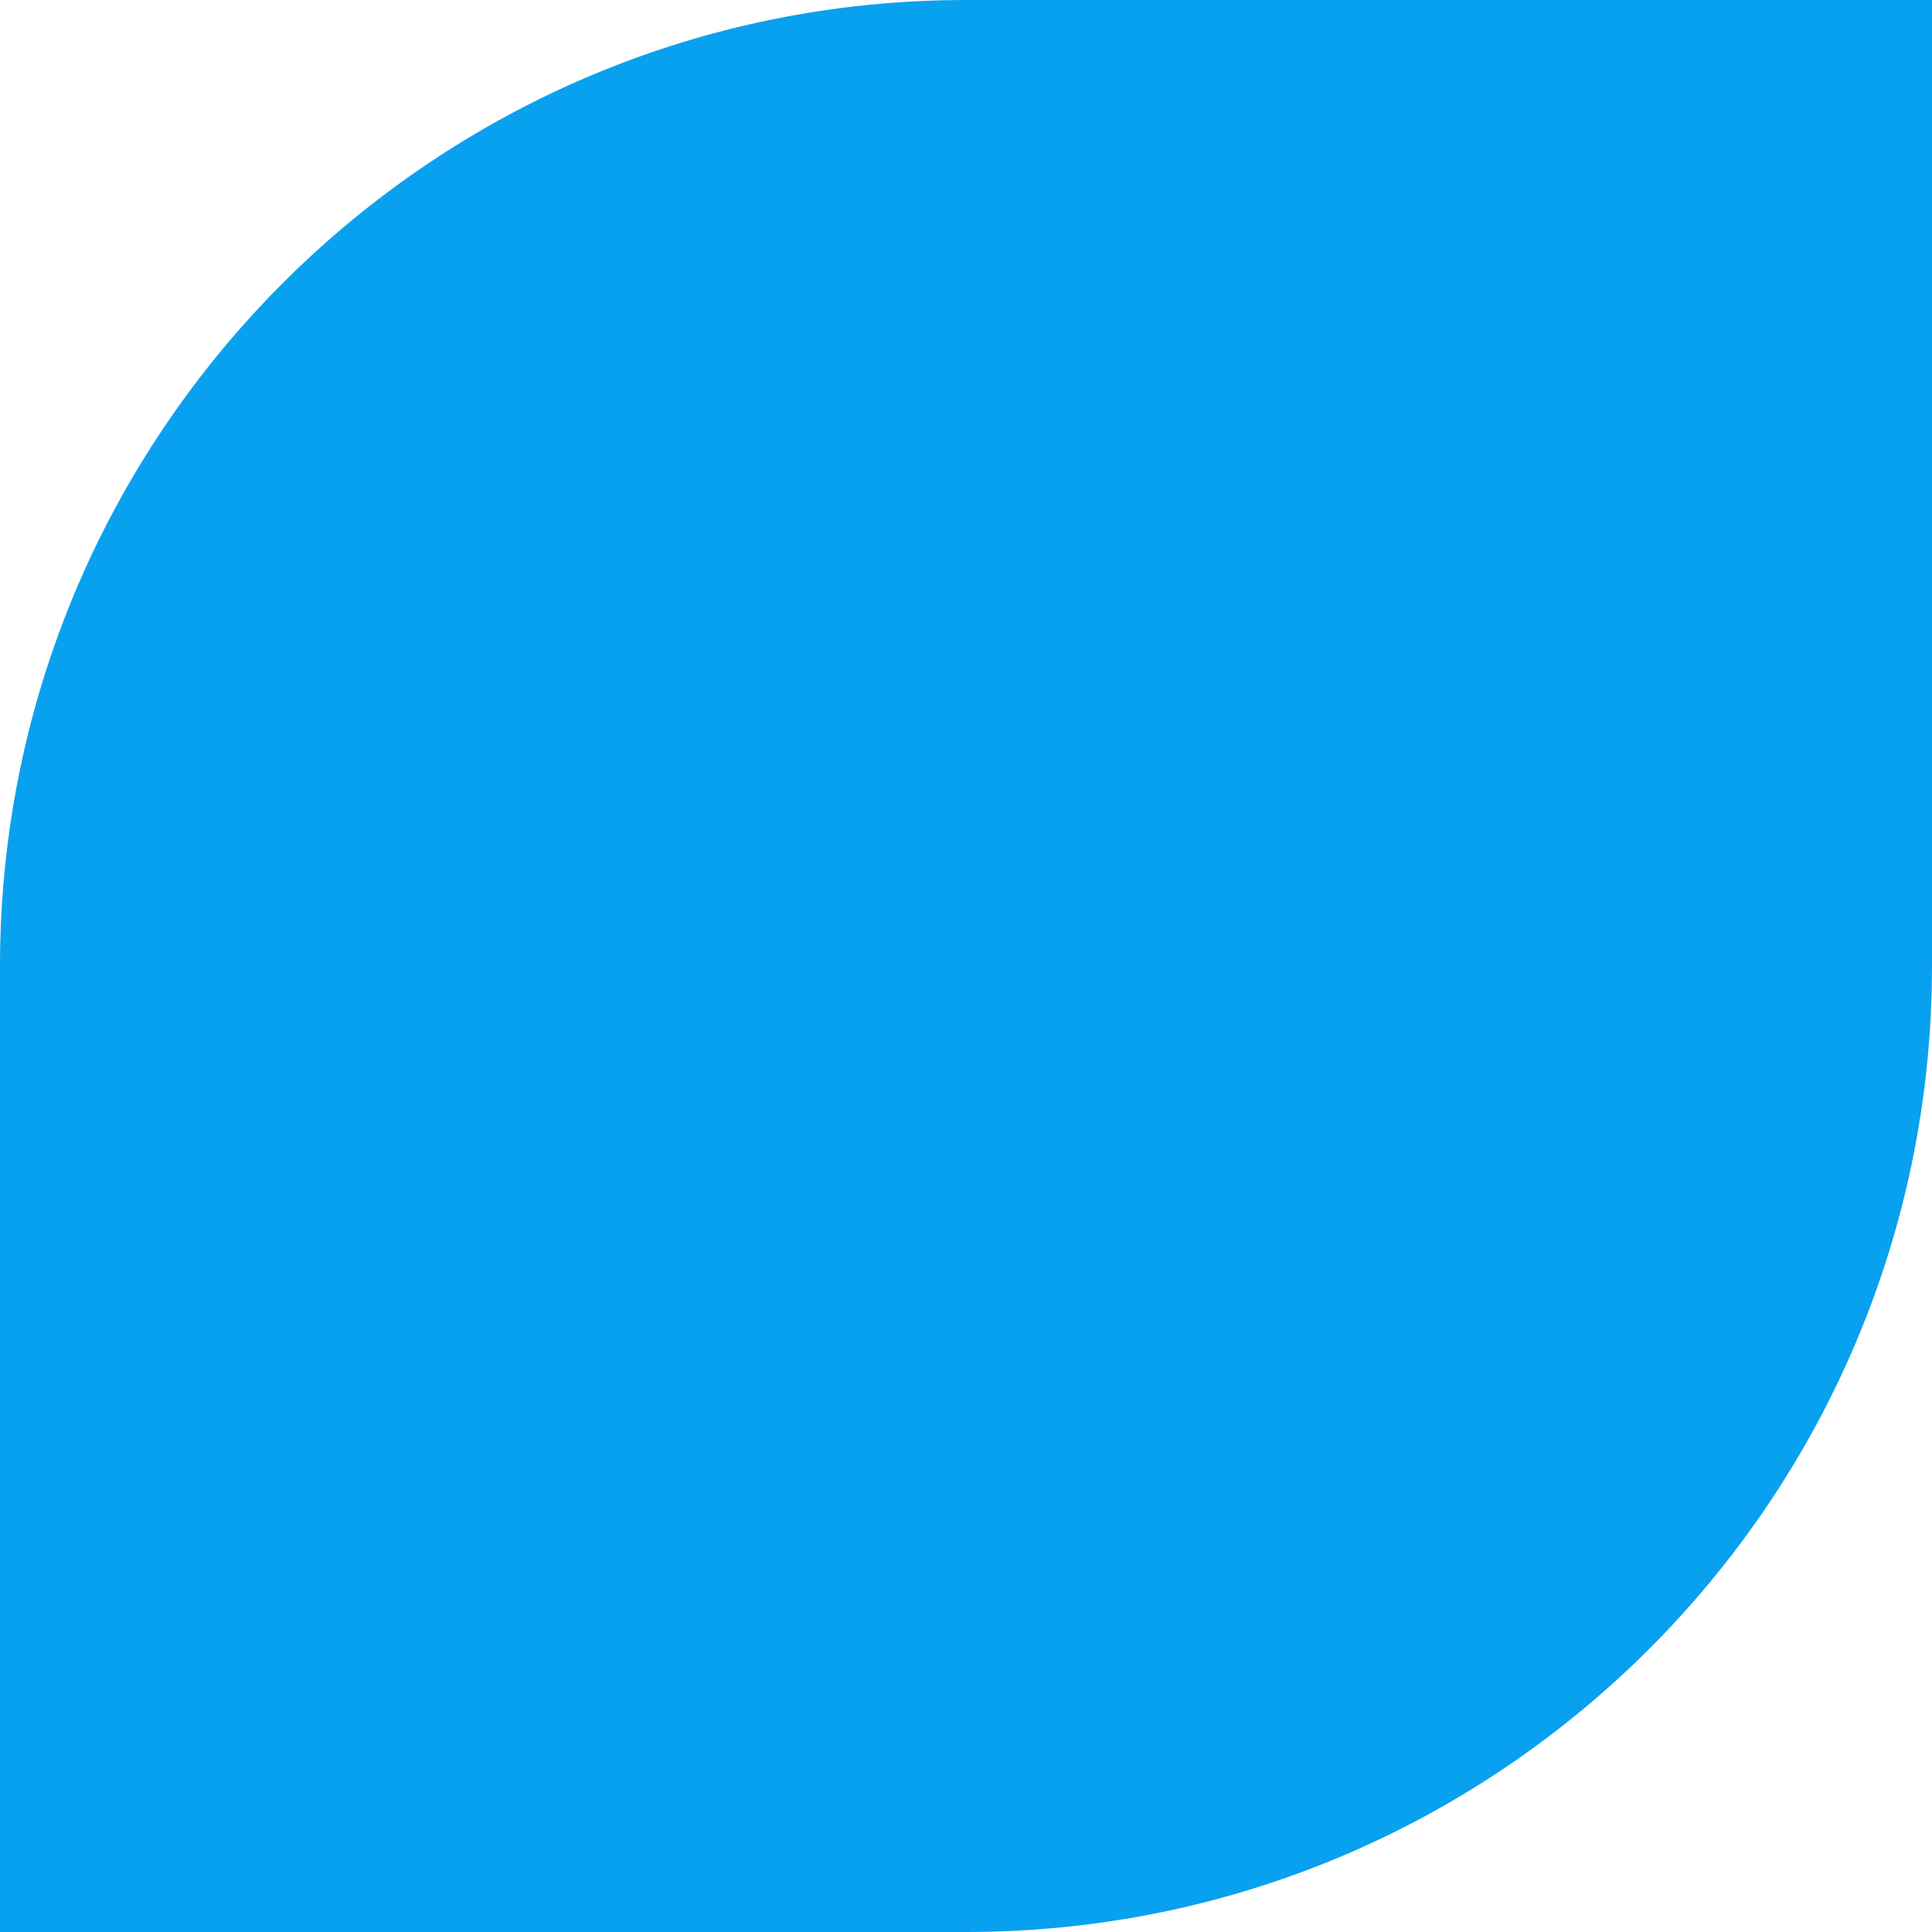
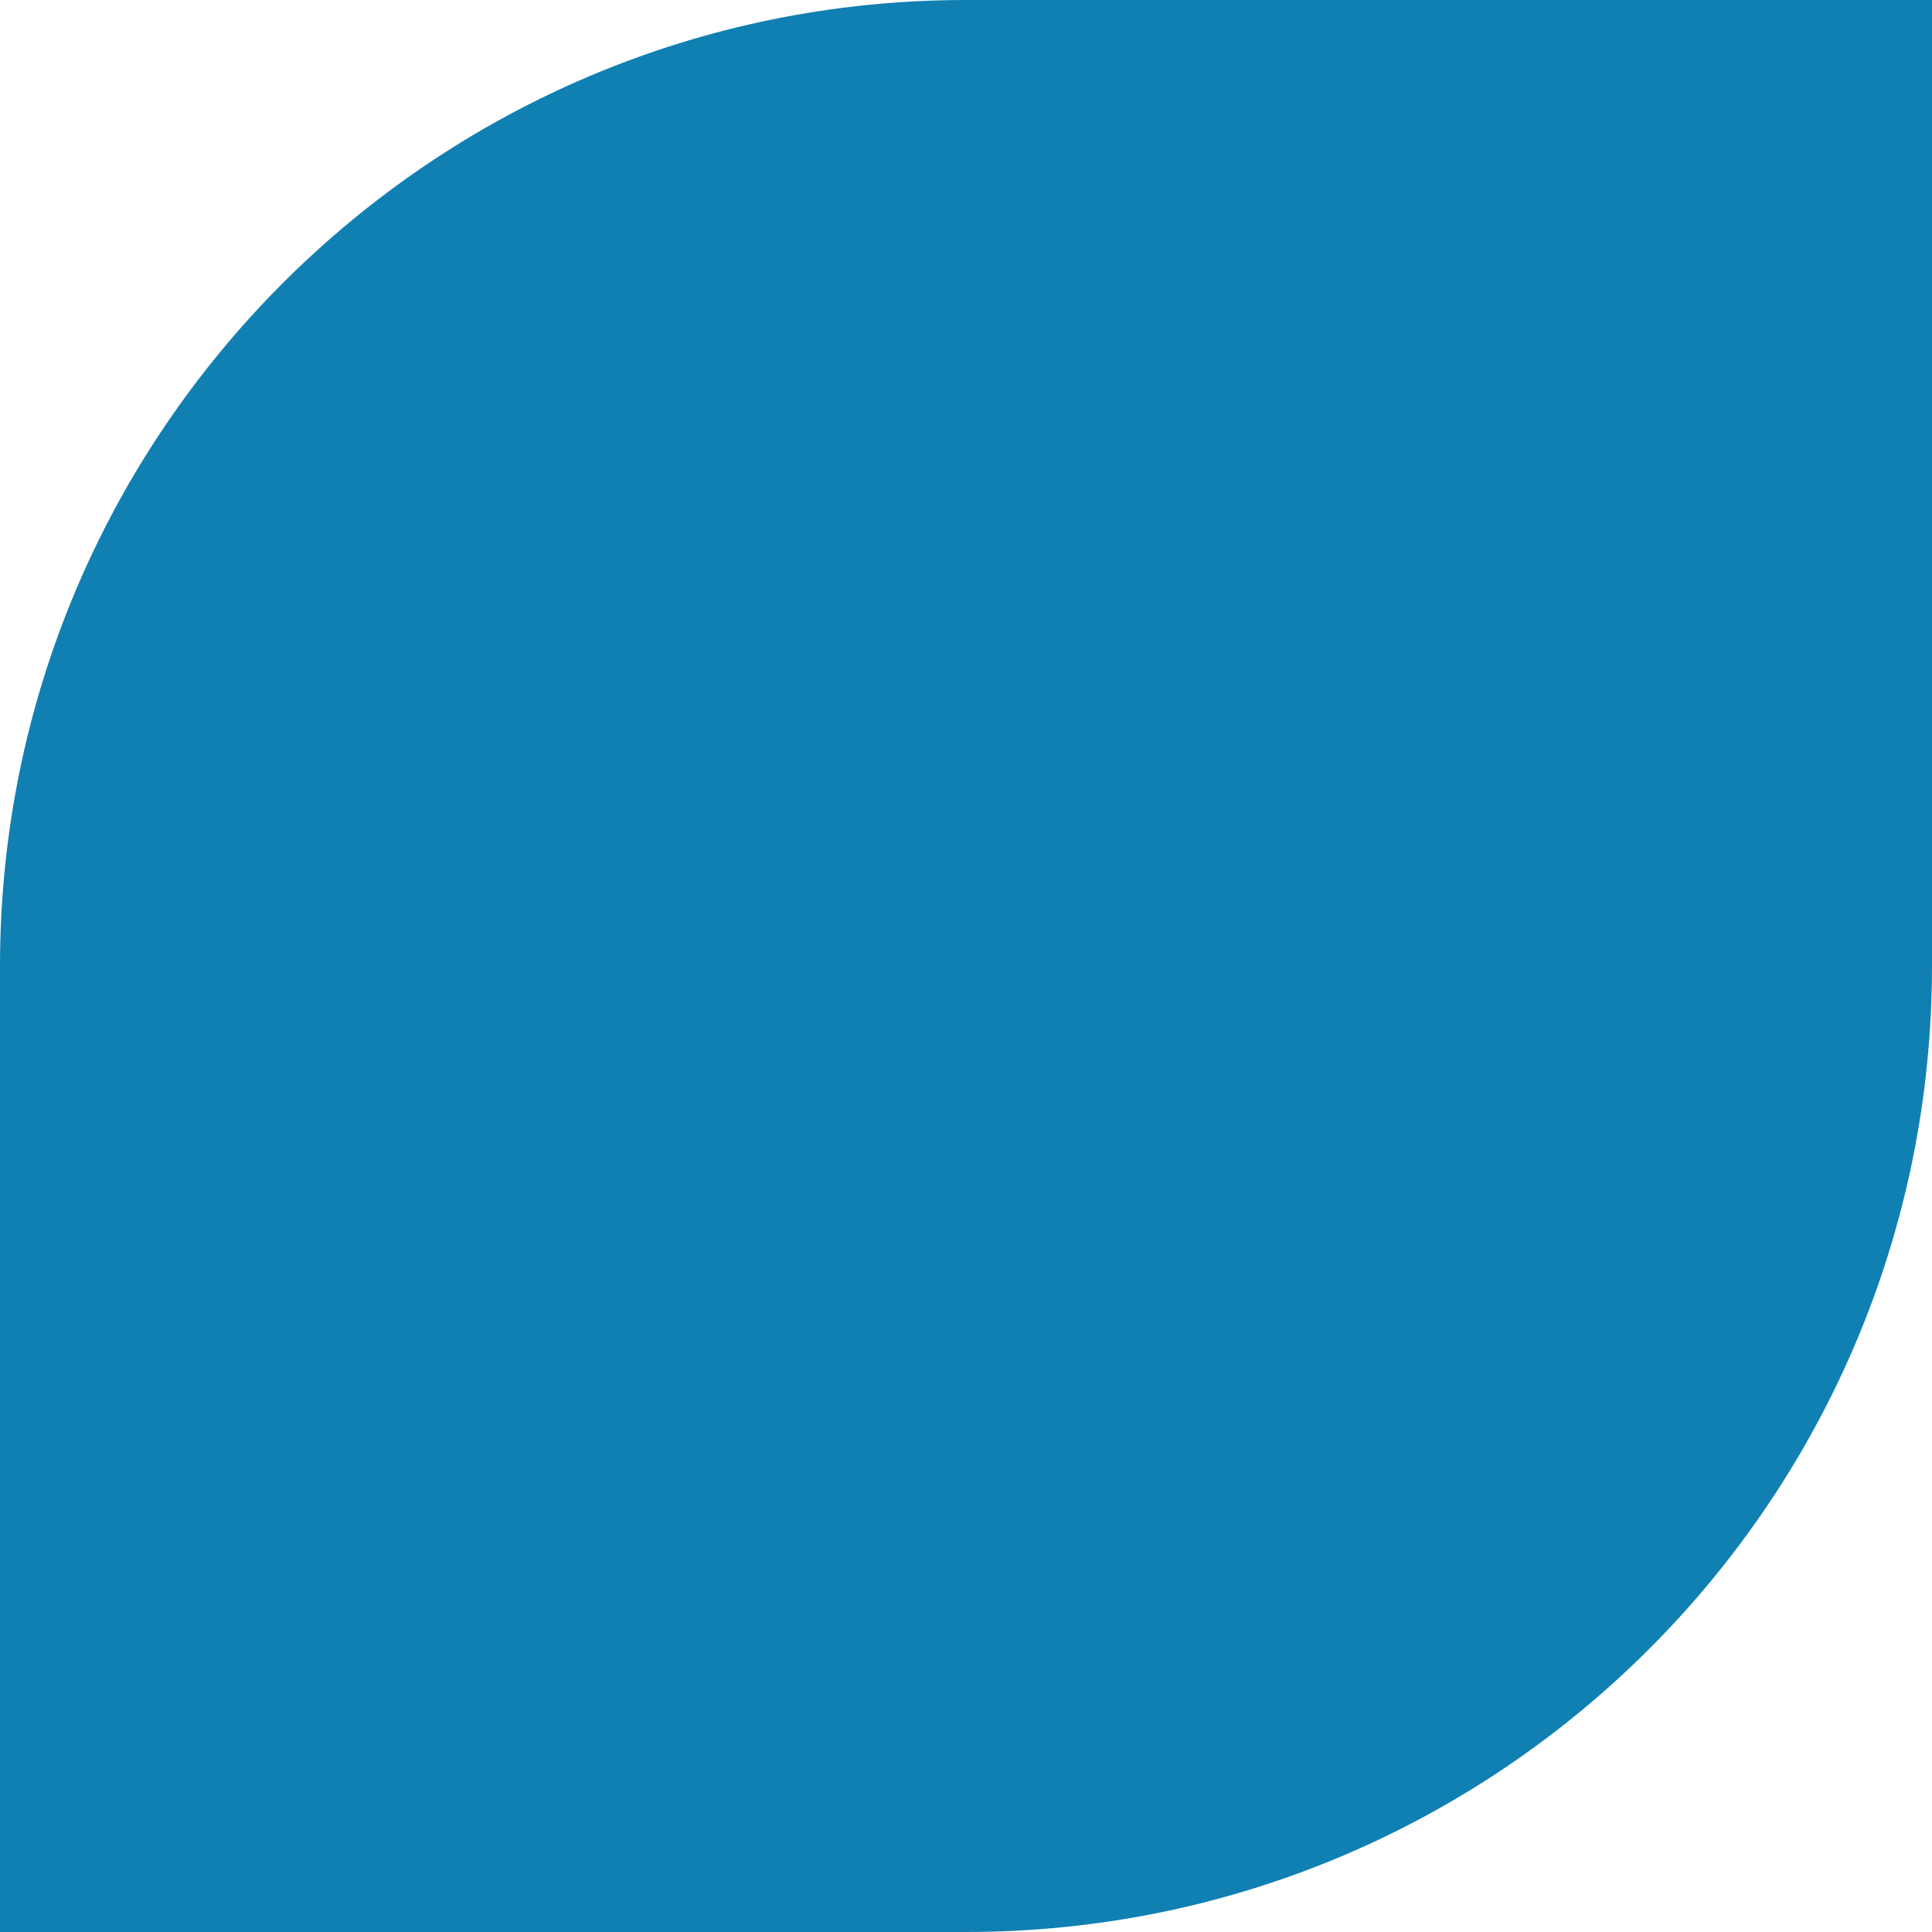
<svg xmlns="http://www.w3.org/2000/svg" version="1.1" baseProfile="full" height="160px" width="160px">
-   <path stroke="rgb( 14, 5, 10 )" stroke-width="0px" stroke-linecap="butt" stroke-linejoin="miter" fill="rgb( 8, 161, 239 )" d="M80,0 C35.817,0 0,35.817 0,80 C0,80 0,160 0,160 C0,160 80,160 80,160 C124.183,160 160,124.183 160,80 C160,80 160,0 160,0 C160,0 80,0 80,0 Z " />
+   <path stroke="rgb( 14, 5, 10 )" stroke-width="0px" stroke-linecap="butt" stroke-linejoin="miter" fill="rgb( 16, 128, 179 )" d="M80,0 C35.817,0 0,35.817 0,80 C0,80 0,160 0,160 C0,160 80,160 80,160 C124.183,160 160,124.183 160,80 C160,80 160,0 160,0 C160,0 80,0 80,0 Z " />
</svg>
